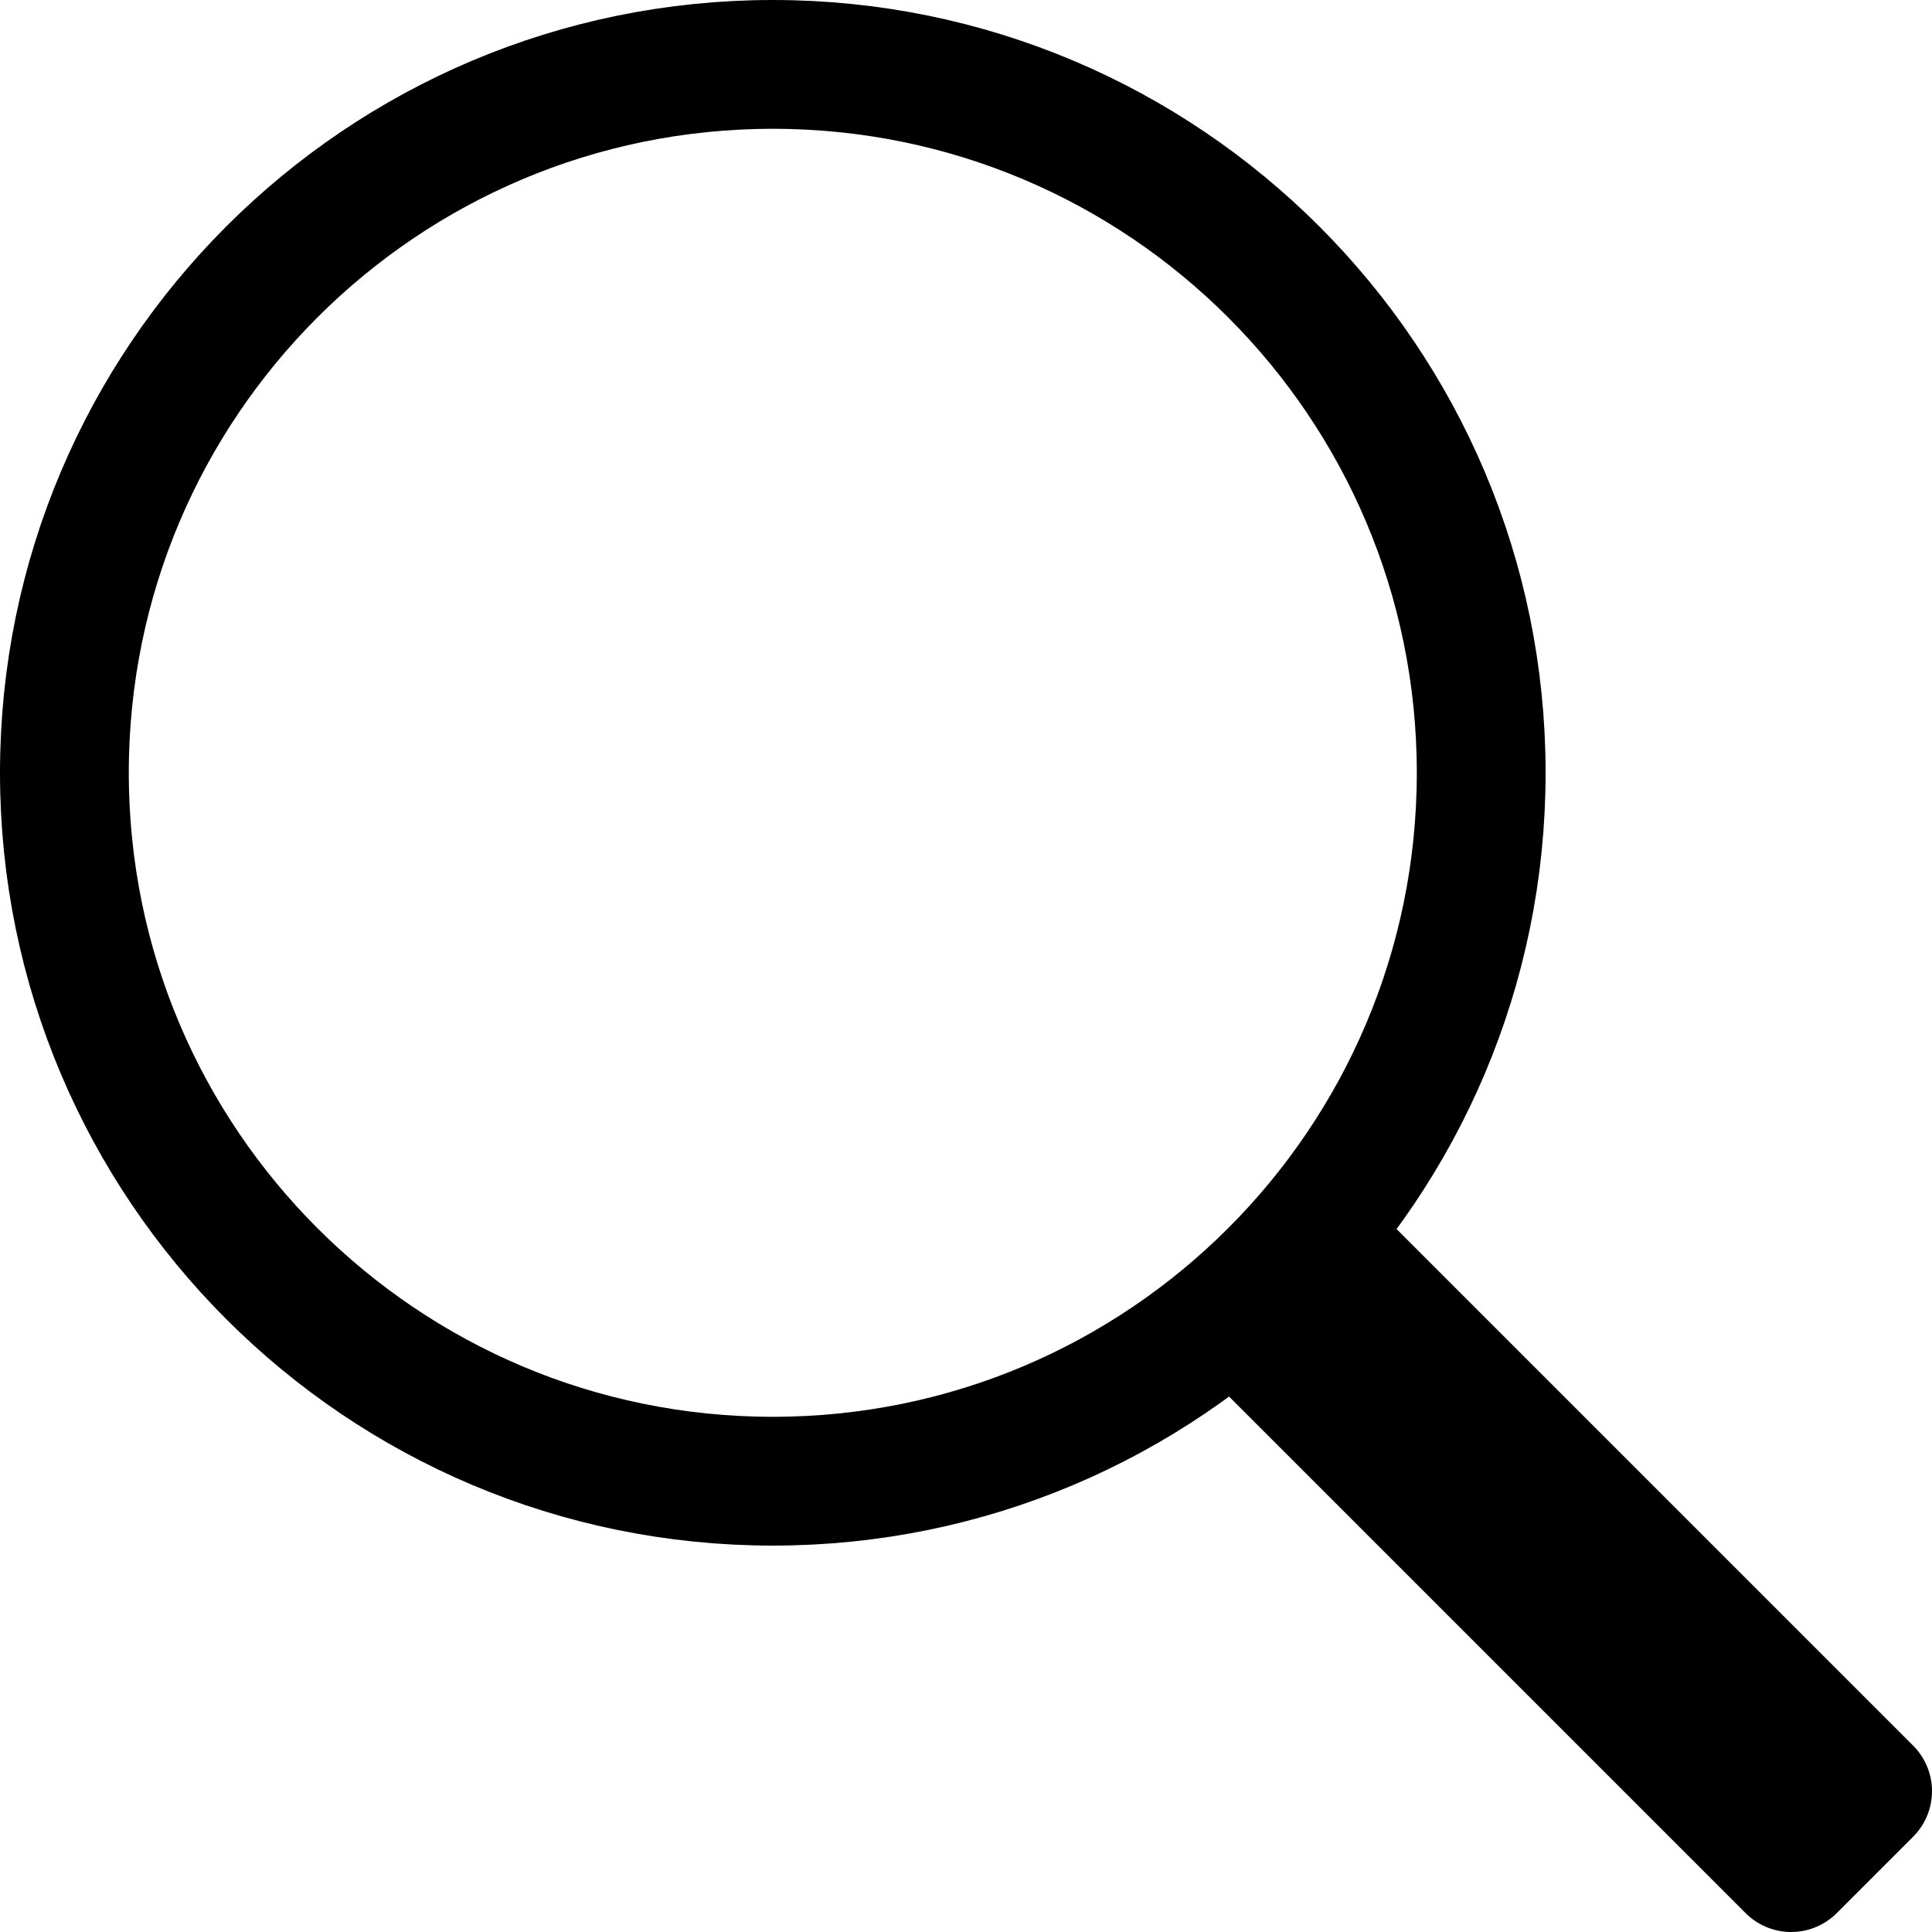
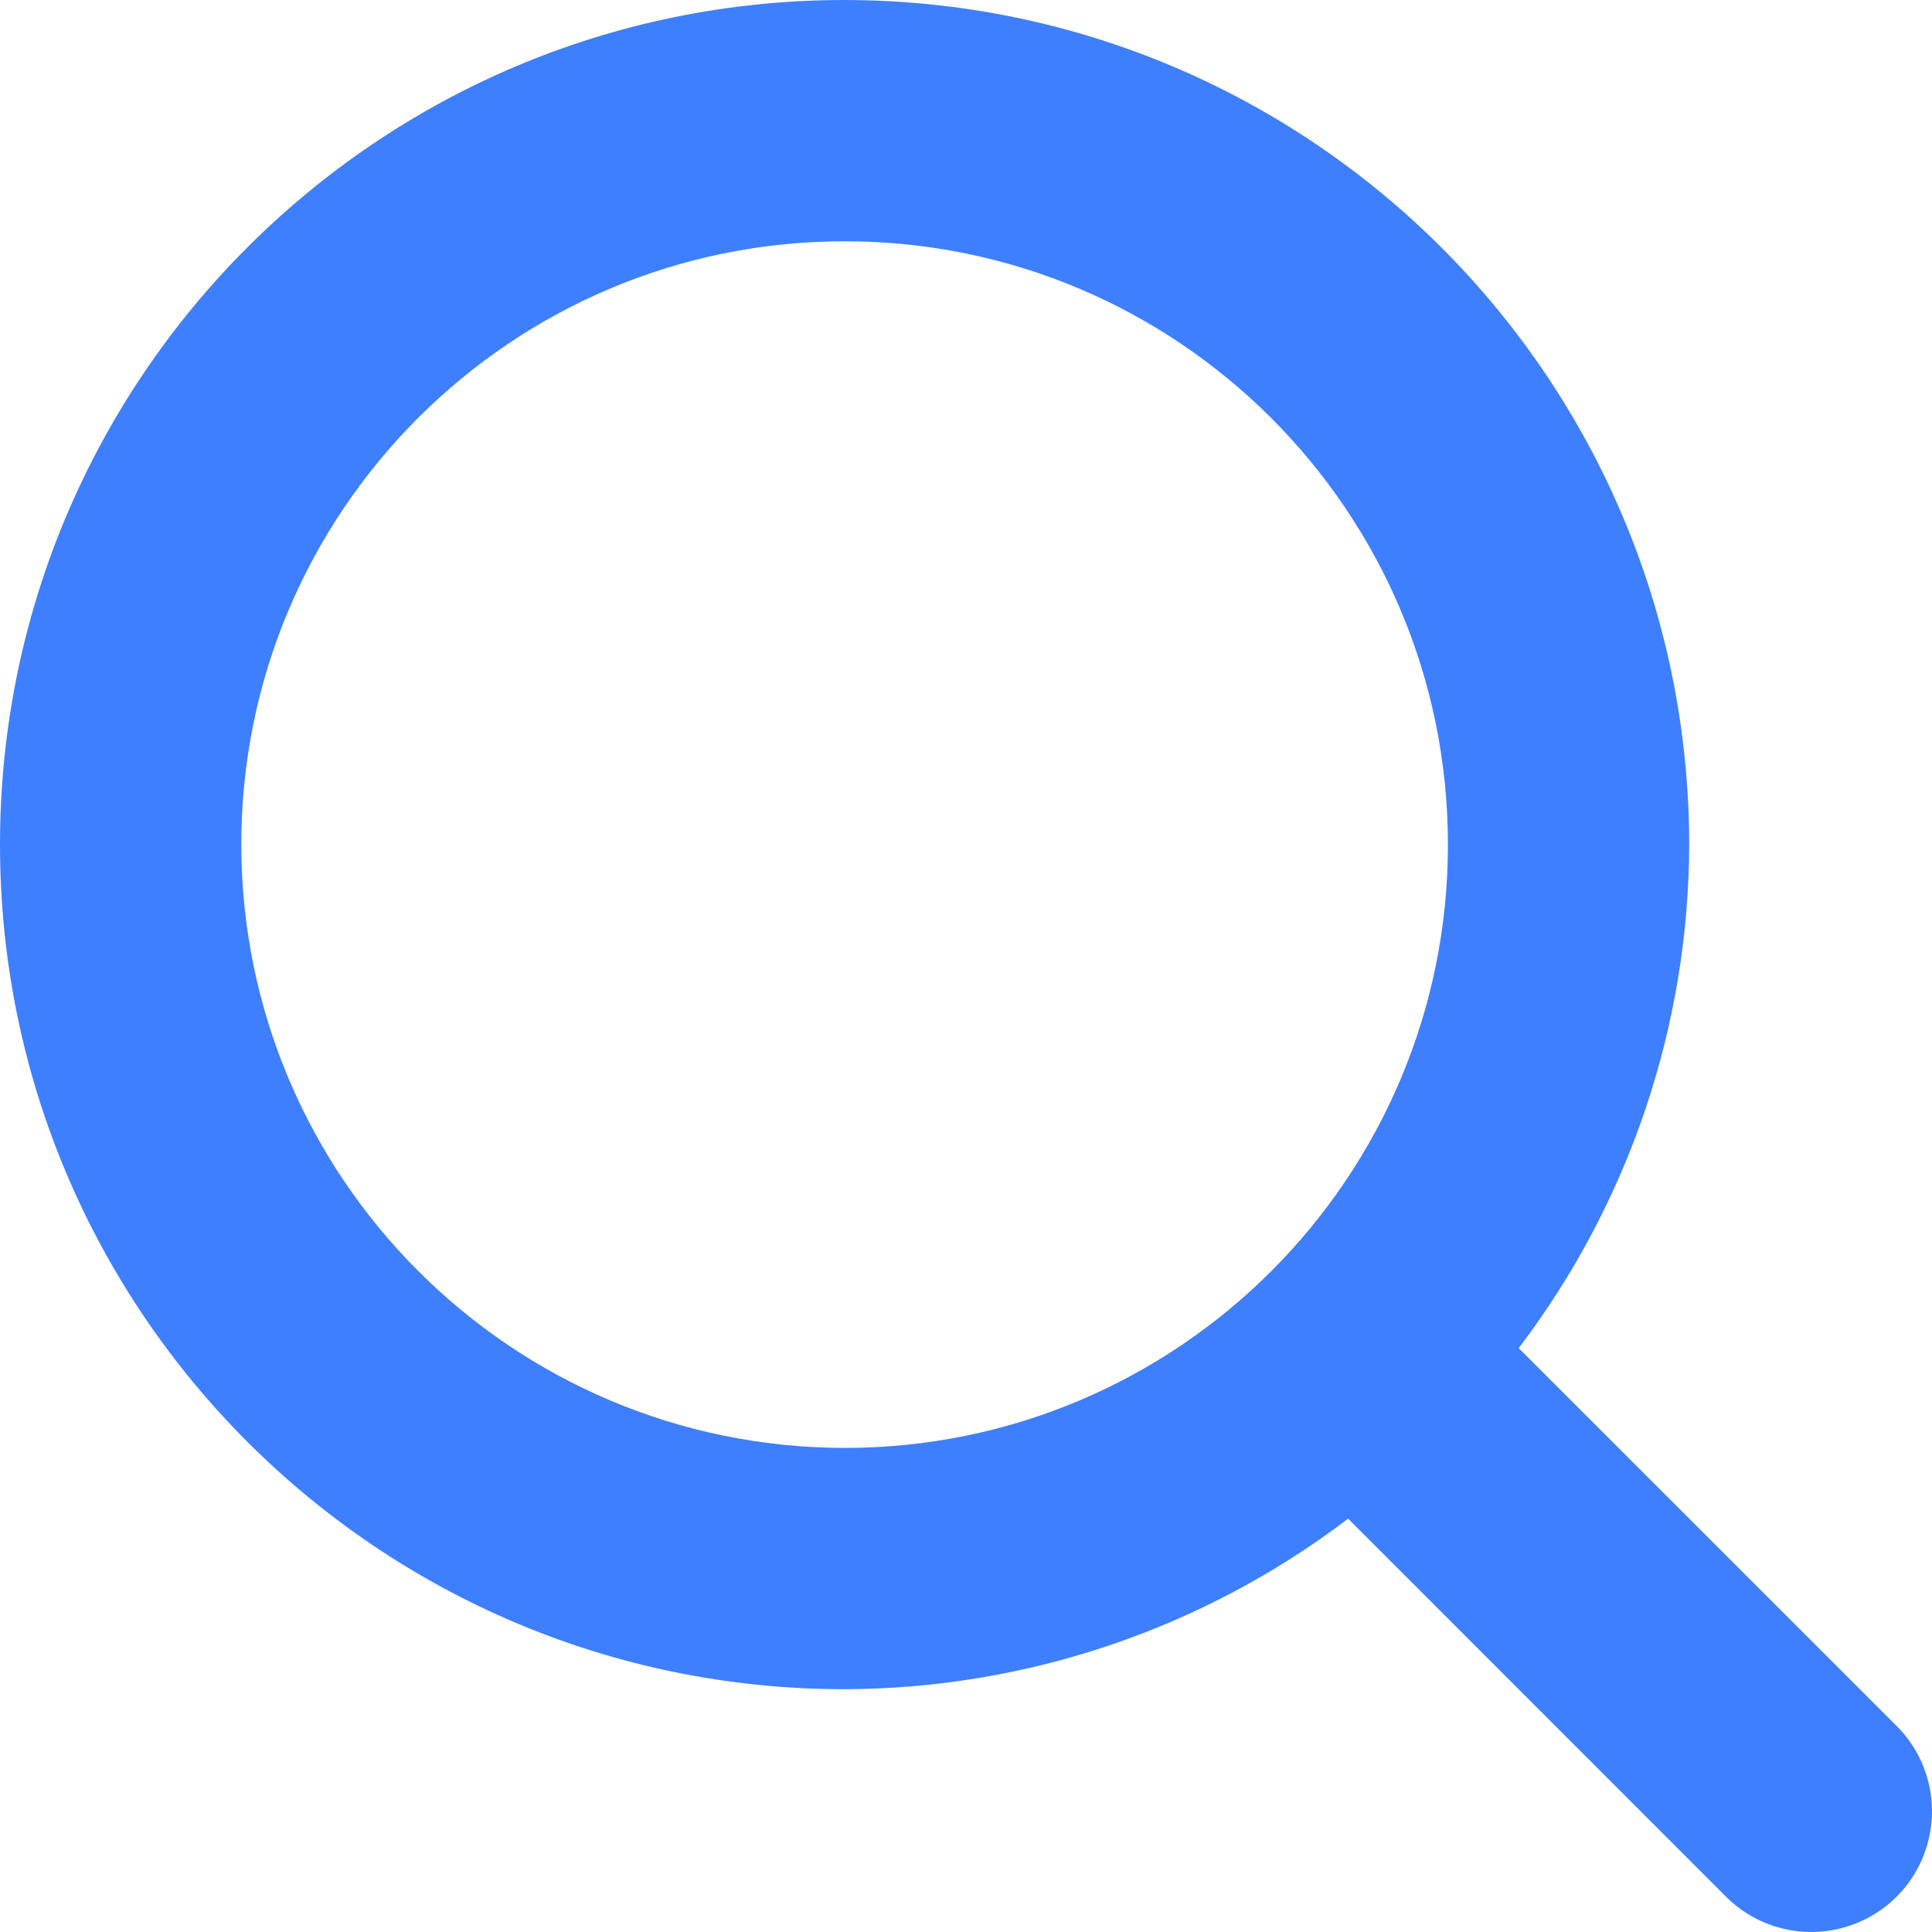
- <svg xmlns="http://www.w3.org/2000/svg" width="30" height="30" viewBox="0 0 30 30">
-   <path fill="none" fill-rule="evenodd" stroke="currentColor" stroke-linecap="round" stroke-linejoin="round" stroke-width="2" d="M12 23C5.925 23 1 18.075 1 12S5.925 1 12 1s11 4.925 11 11-4.925 11-11 11zm7.793-2.02l1.187-1.187 8.02 8.02L27.813 29l-8.02-8.02z" />
+ <svg xmlns="http://www.w3.org/2000/svg" width="18px" height="18px" viewBox="0 0 18 18" version="1.1">
+   <g id="searchIcon" stroke="none" stroke-width="1" fill="none" fill-rule="evenodd">
+     <g id="search,-magnifying-glass,-find,-magnifier,-zoom" transform="translate(9, 9) scale(-1, 1) translate(-9, -9) " fill="#3E7FFF" fill-rule="nonzero">
+       <path d="M10.131,0 C5.787,0.005 2.267,3.525 2.262,7.869 C2.267,9.564 2.825,11.211 3.851,12.56 L0.343,16.067 C0.051,16.349 -0.066,16.767 0.037,17.16 C0.14,17.554 0.446,17.86 0.84,17.963 C1.233,18.066 1.651,17.949 1.933,17.657 L5.44,14.149 C6.789,15.175 8.436,15.733 10.131,15.738 C14.477,15.738 18,12.215 18,7.869 C18,3.523 14.477,0 10.131,0 Z M10.131,13.49 C7.027,13.49 4.51,10.973 4.51,7.869 C4.51,4.765 7.027,2.248 10.131,2.248 C13.235,2.248 15.752,4.765 15.752,7.869 C15.748,10.972 13.234,13.486 10.131,13.49 Z" id="Shape" />
+     </g>
+   </g>
</svg>
